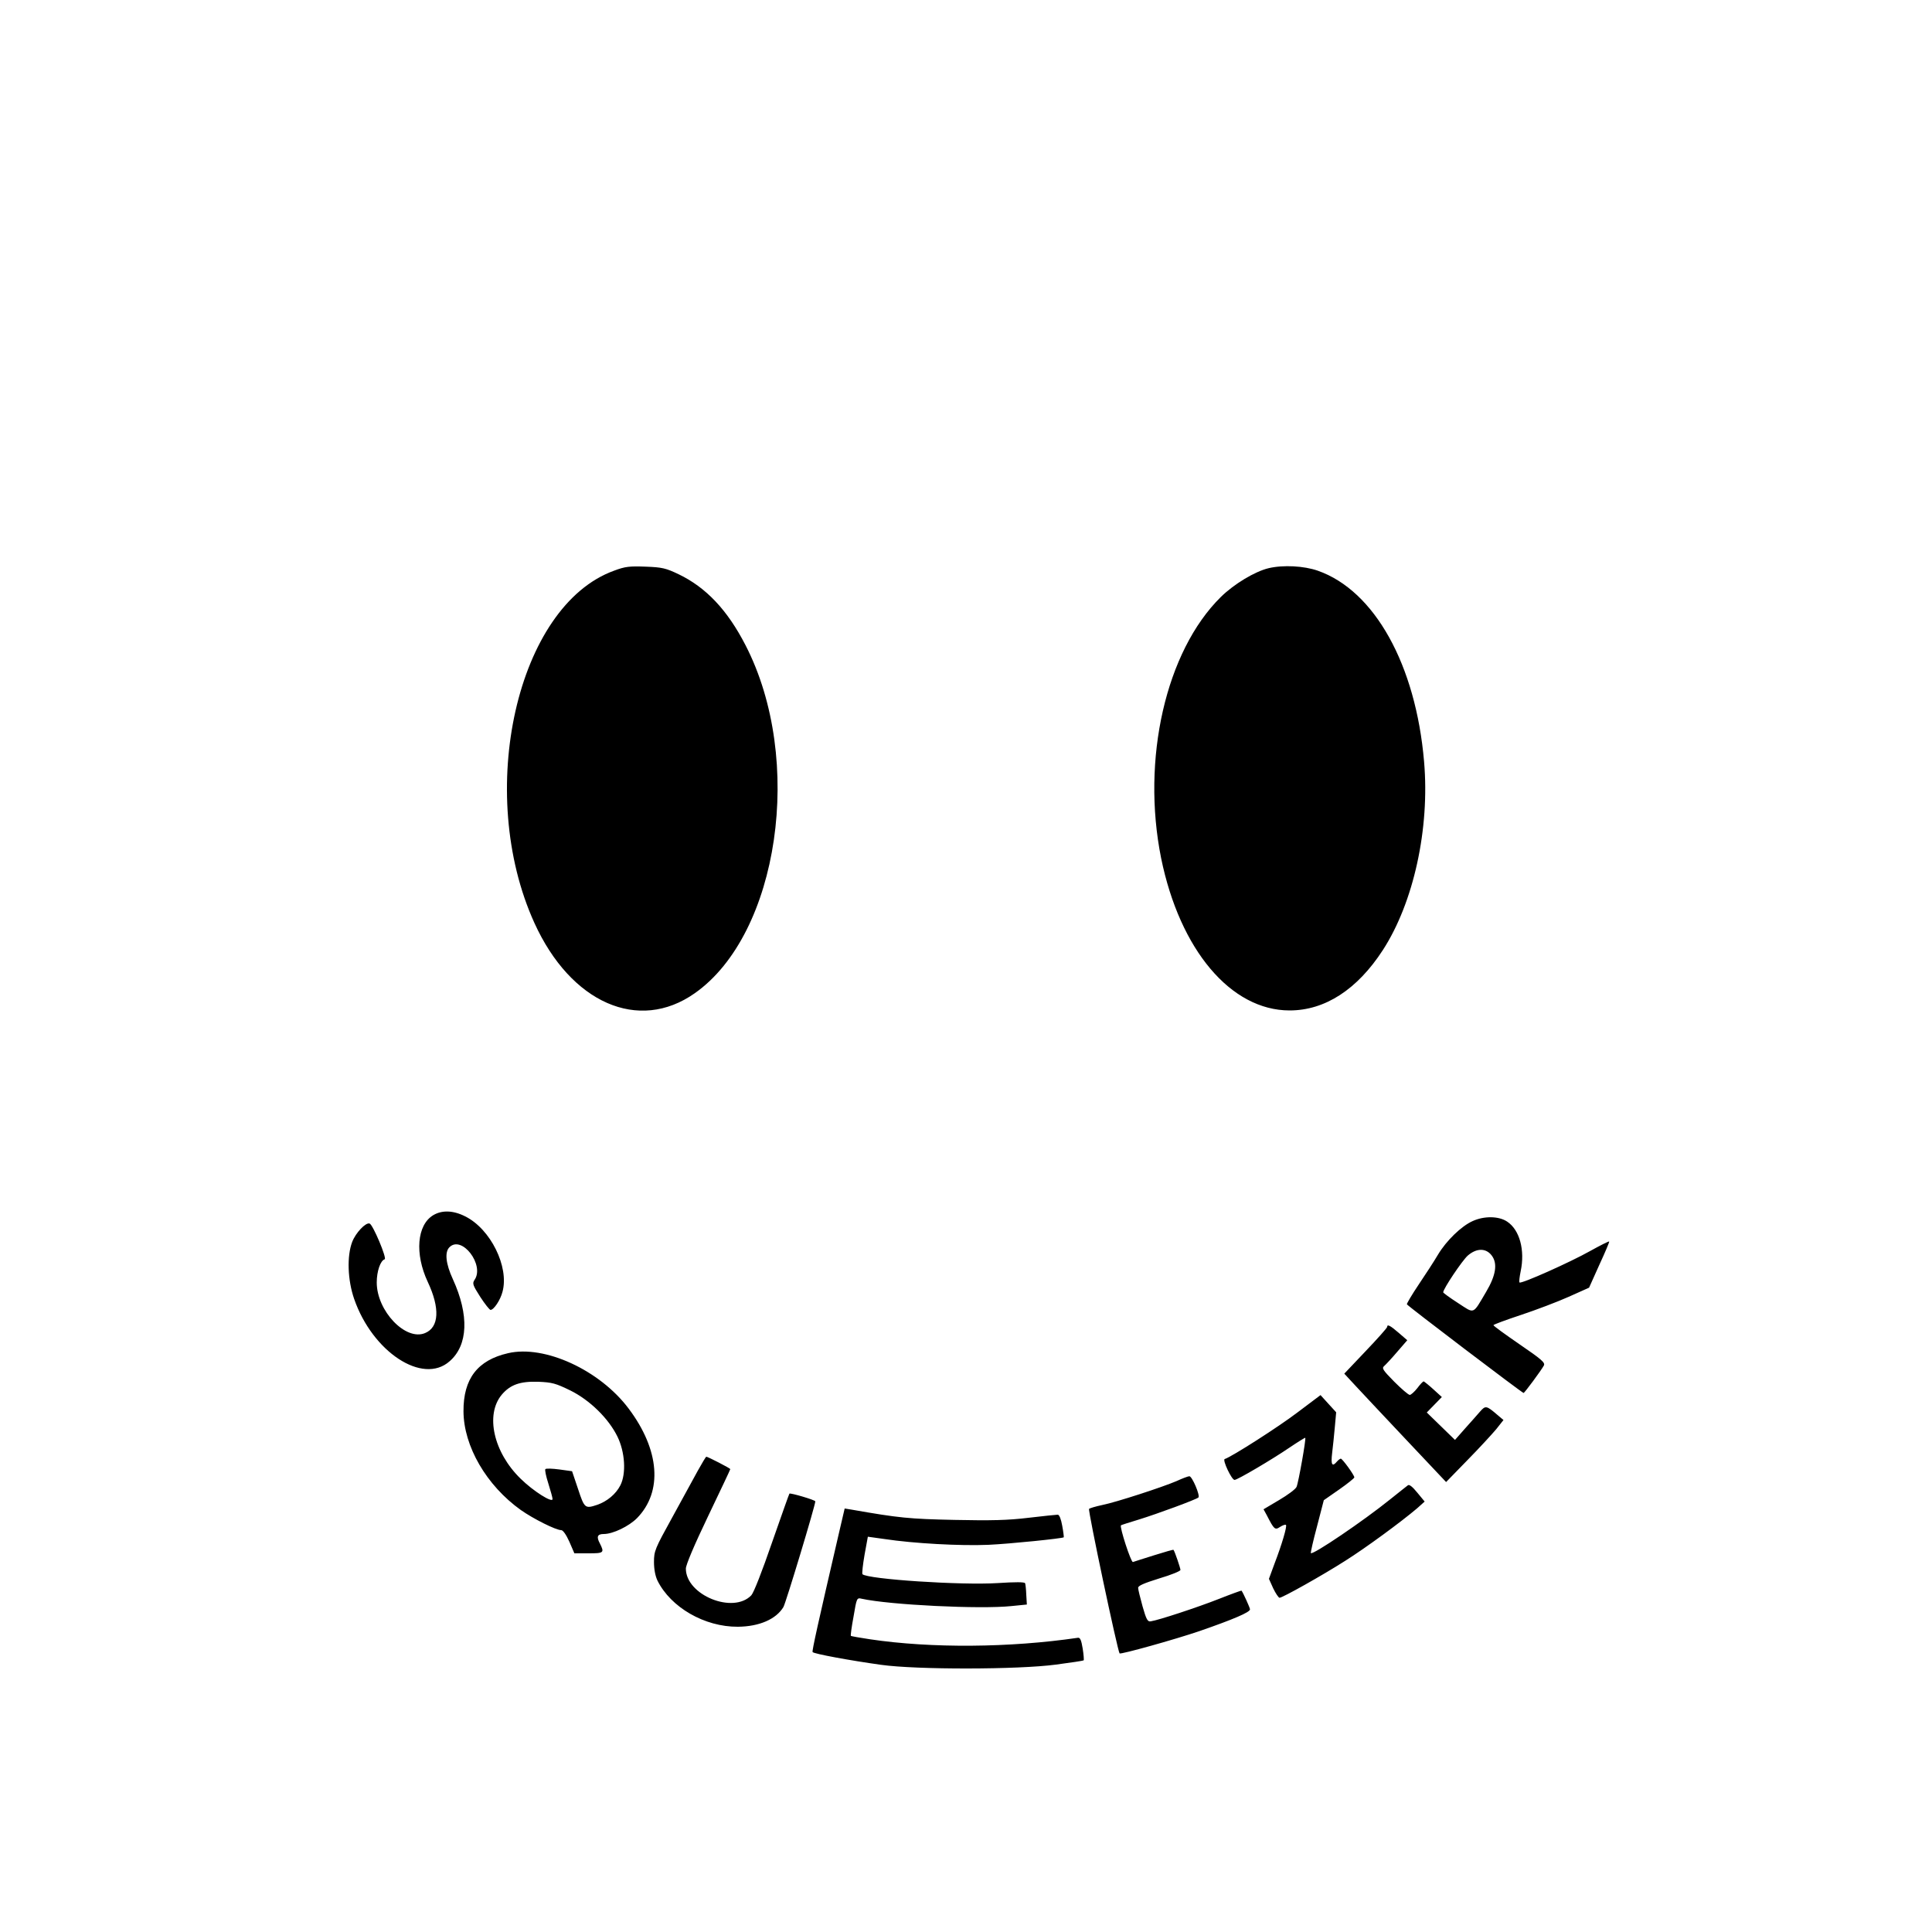
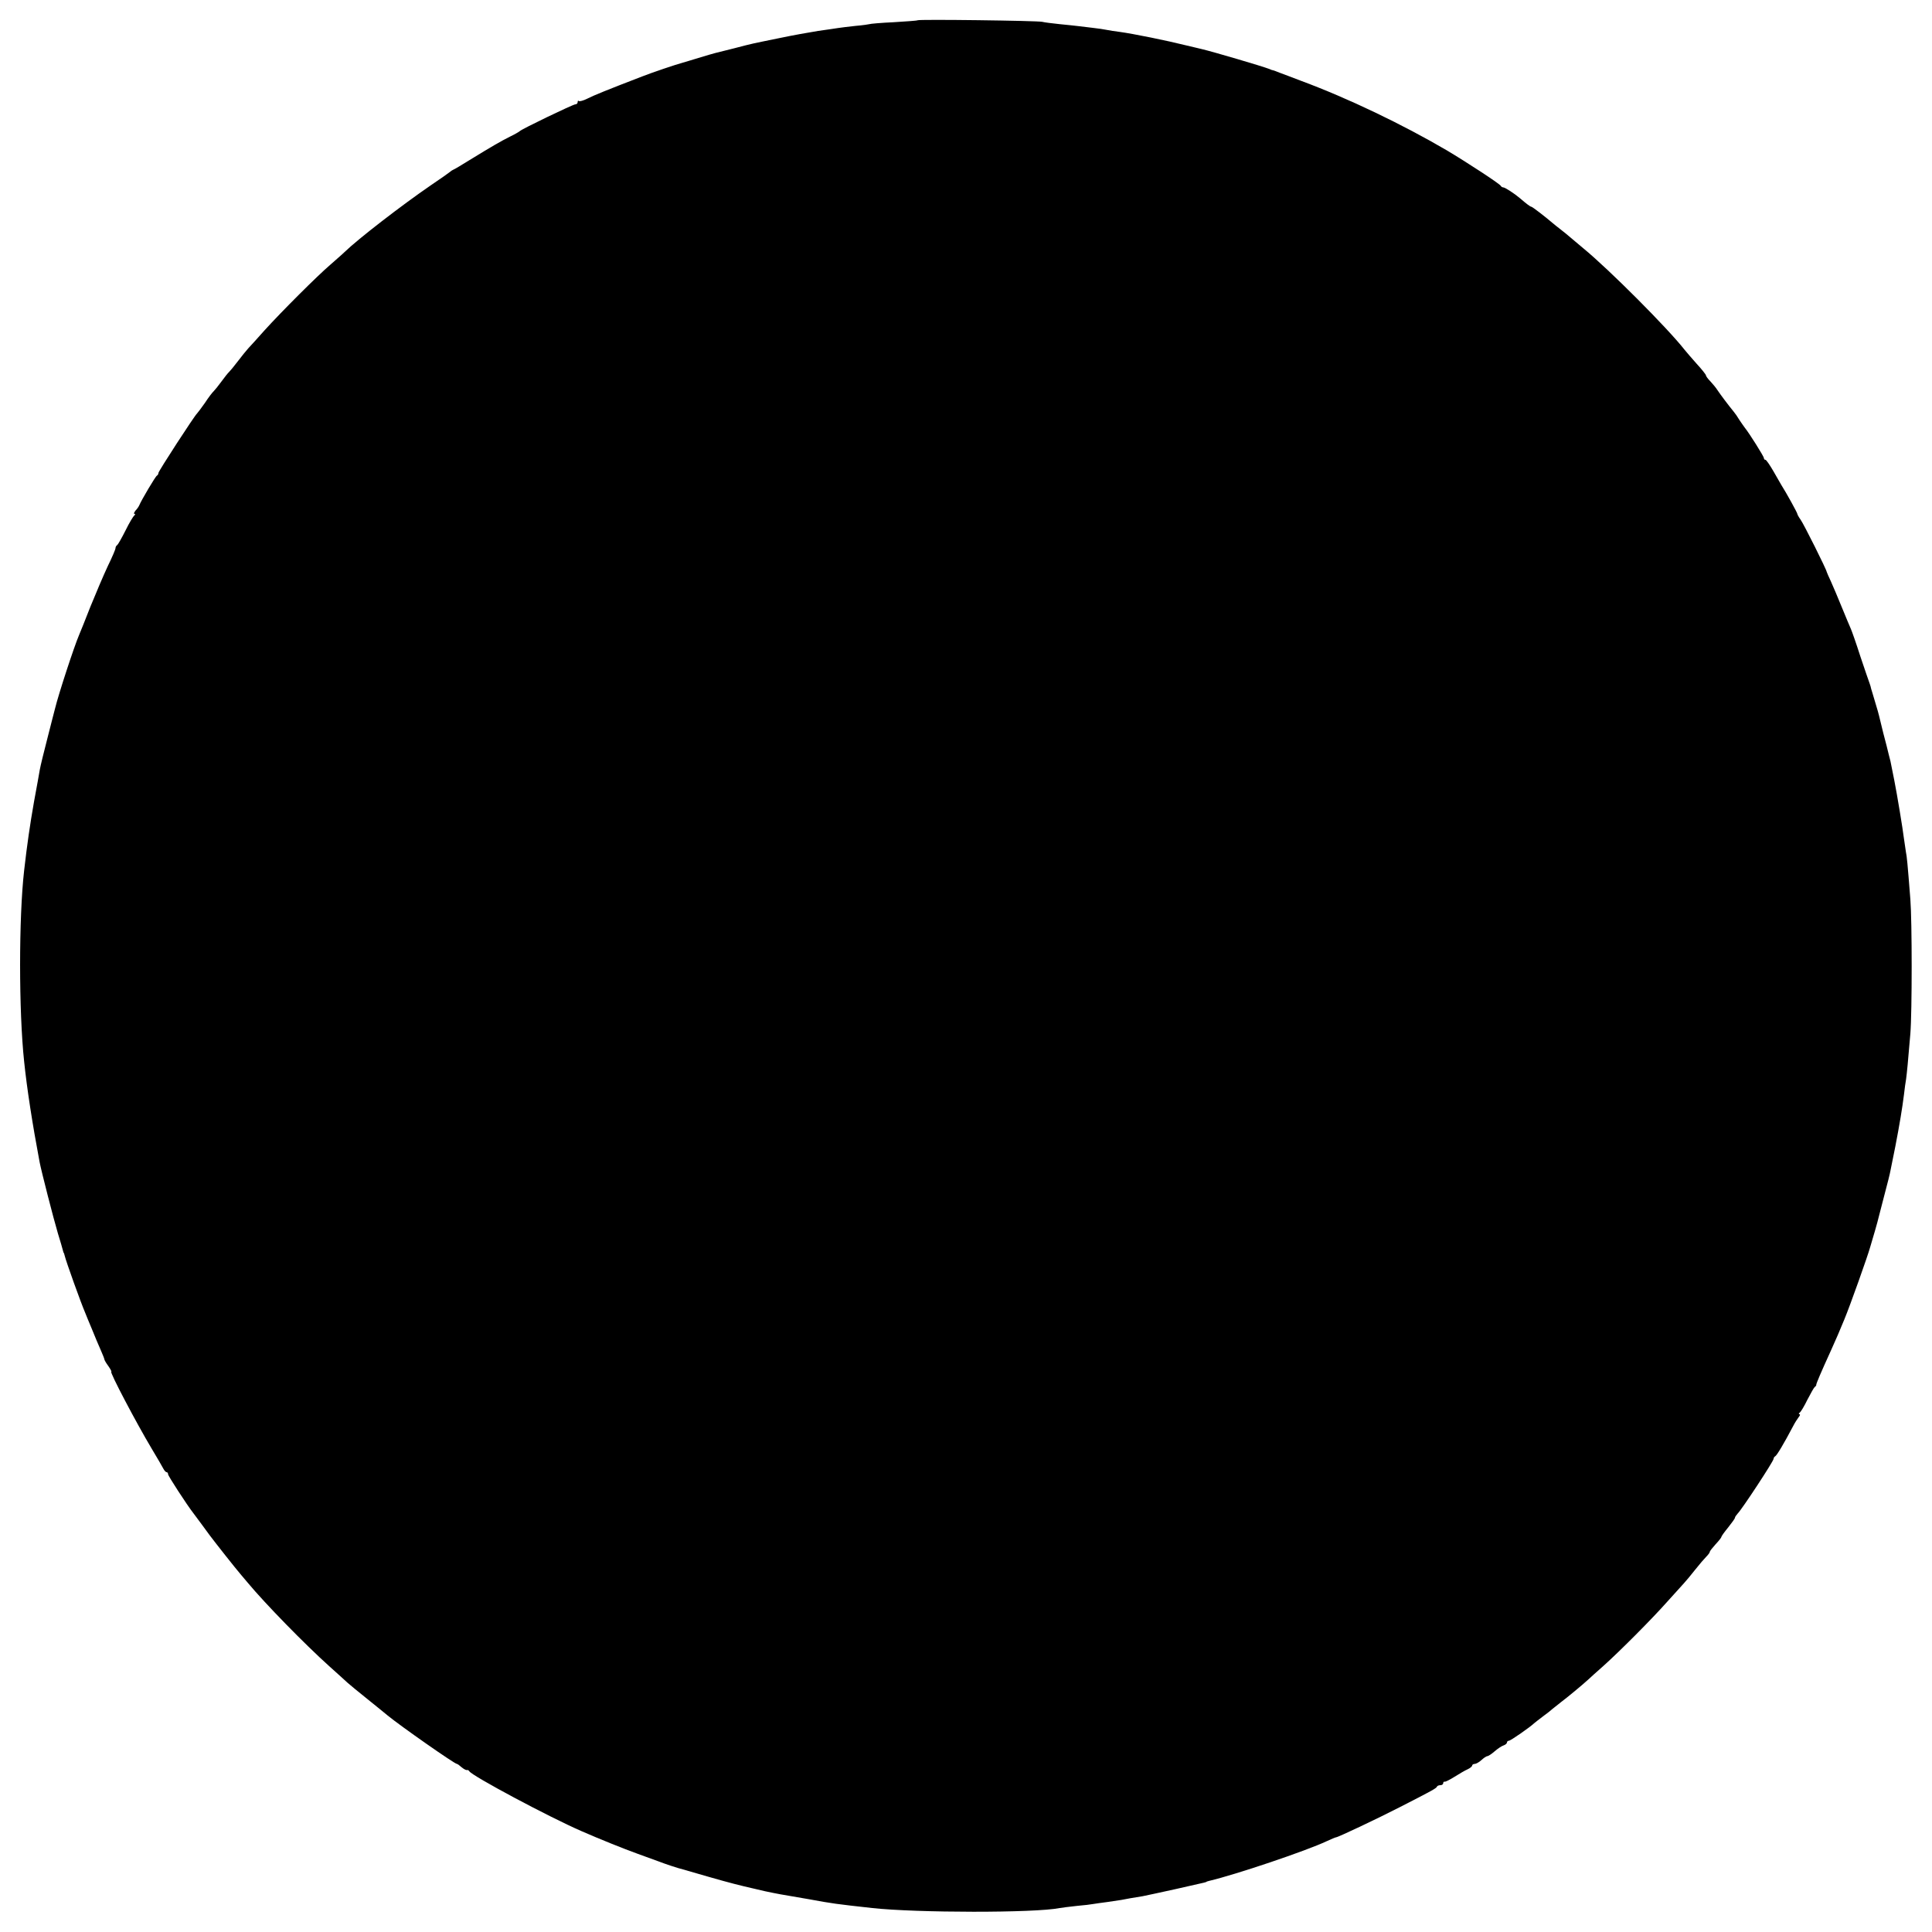
<svg xmlns="http://www.w3.org/2000/svg" version="1" width="1333.333" height="1333.333" viewBox="0 0 1000 1000">
-   <path d="M317.8 295.4c-50.2 18.2-72 114.5-41.2 182.3 18.8 41.4 53.9 56.9 83 36.4 43.6-30.6 56.8-120.9 26.3-180.1-9.4-18.3-20.5-30-34.7-36.8-6.5-3.1-8.5-3.6-17-3.9-8.4-.3-10.6-.1-16.4 2.1zM656.6 294.1c-7.1 1.7-17.9 8.2-24.7 14.9-28.5 28.1-41.2 84-30.9 135.2 9.7 47.5 36.1 78.8 66.5 78.8 18.3 0 35-10.8 48.3-31.3 15.9-24.6 24.3-62.8 21.3-97.5-4.3-50.1-25.6-88.5-55-98.8-7.1-2.5-17.9-3.1-25.5-1.3zM224.2 629c-8.4 5.1-9.6 20-2.8 34.5 6.4 13.6 5.9 23.5-1.4 26.5-10.1 4.2-25-11.5-25-26.2 0-5.8 1.9-11.3 4.1-12 1.3-.4-6.1-18-7.8-18.5-2-.7-7.2 4.8-9 9.5-2.8 7.3-2.4 19.7 1 29.5 9.5 27.5 35.5 44.6 49.4 32.3 9.6-8.3 10.2-23.9 1.7-42.5-3.7-8-4.3-14-1.8-16.5 6.4-6.5 18.4 9.2 13 16.9-1.2 1.8-.9 2.7 3 8.8 2.4 3.7 4.8 6.7 5.3 6.7 1.7 0 5.1-5.1 6.2-9.4 3.5-12.9-6.2-32.5-19.3-39-6.3-3.2-12.1-3.3-16.6-.6zM762.3 632c-5.9 2.6-13.7 10.2-18 17.4-2 3.4-6.5 10.3-10 15.5-3.5 5.2-6.2 9.8-6.1 10.2.3.8 59.7 45.9 60.4 45.9.5 0 9.2-11.8 10.5-14.2.8-1.5-1.2-3.2-12.6-11-7.4-5.1-13.5-9.5-13.5-9.9 0-.3 6.4-2.7 14.3-5.3 7.8-2.6 18.9-6.8 24.7-9.4l10.5-4.7 5.3-11.8c3-6.5 5.3-11.9 5.1-12.1-.2-.2-4.6 2-9.8 4.9-10.3 5.8-35.8 17.2-36.6 16.3-.3-.3 0-2.9.6-5.8 2.3-10.9-.5-21.4-7-25.7-4.3-2.9-11.9-3-17.8-.3zm9.7 17.7c3.3 4.2 2.3 10.4-2.8 19-7.1 12-5.8 11.4-14.6 5.7-4.2-2.7-7.6-5.2-7.6-5.5 0-1.8 9.8-16.4 12.7-19 4.5-3.9 9.3-4 12.3-.2zM718 686.8c0 .5-5 6.1-11.1 12.5L695.8 711l6.3 6.8c3.4 3.7 15.3 16.3 26.3 28l20.1 21.3 11-11.3c6.1-6.2 12.7-13.4 14.9-16l3.8-4.8-3.2-2.7c-5.6-4.8-6.1-4.9-8.9-1.7-1.4 1.6-4.9 5.6-7.8 8.8l-5.2 5.9-7.3-7.1-7.3-7.1 3.9-4 3.9-4-4.4-4c-2.4-2.2-4.7-4-5-4.1-.4 0-1.9 1.6-3.3 3.5-1.5 1.9-3.3 3.5-3.9 3.5-.7 0-4.3-3.1-8-6.8-6-6.1-6.6-7-5.2-8.2.8-.7 3.9-4 6.7-7.3l5.2-6-4.4-3.8c-4.5-3.9-6-4.6-6-3.1zM263 700.4c-15.8 3.6-23.2 13.2-23.1 30.1.1 18.1 11.9 38.4 29.7 51.1 6.4 4.5 18.1 10.4 20.9 10.4.9 0 2.6 2.4 4.2 6l2.6 6h7.3c8 0 8.3-.3 5.9-5.1-1.9-3.5-1.3-4.9 2-4.9 4.8 0 13-4 17.2-8.2 13.4-13.7 11.8-35.3-4.3-56.7-14.9-19.9-43.5-33.1-62.4-28.7zm32.2 19.3c10.1 5 19.8 14.5 24.4 23.9 3.9 8 4.6 19.1 1.5 25.2-2.3 4.5-6.8 8.3-12 10.1-6.3 2.1-6.6 1.8-9.9-8.2l-3.1-9.2-6.5-.9c-3.7-.5-6.9-.6-7.3-.2-.4.3.3 3.7 1.5 7.4 1.2 3.8 2.2 7.4 2.2 8.1 0 2.2-10-4.1-16.5-10.5-14.1-13.7-18.4-33.2-9.8-43.5 4.4-5.2 9.5-7 18.9-6.7 7.2.3 9 .8 16.6 4.5zM671.8 730.9c-9.8 7.5-34.2 23.1-37.9 24.3-1.3.4 3.6 10.8 5.1 10.8 1.5 0 19.6-10.7 28.4-16.7 4.3-2.9 8-5.2 8.2-5.1.5.5-3.5 23.1-4.5 25.4-.5 1.2-4.6 4.2-9 6.8l-8.1 4.8 1.7 3.1c3.8 7.4 4.2 7.8 6.9 6 1.4-.9 2.7-1.3 3-1 .7.6-2.1 10.1-5.9 20l-2.9 7.9 2.2 4.9c1.3 2.7 2.8 4.9 3.3 4.9 1.5 0 22.2-11.6 34.1-19.2 10.6-6.7 28.6-19.9 37.1-27.1l3.9-3.5-3.8-4.6c-2.6-3.2-4.2-4.4-4.9-3.8-.7.5-4.8 3.8-9.2 7.3-13.9 11.2-39.9 28.8-41 27.8-.2-.2 1.2-6.5 3.2-13.9l3.5-13.5 7.9-5.5c4.3-3 7.9-5.9 7.9-6.3 0-1.2-6.2-9.7-7-9.7-.4 0-1.3.7-2 1.5-2.5 3-3.2 1.6-2.5-4.3.4-3.1 1-9.2 1.4-13.5l.7-7.7-4.1-4.5-4-4.4-11.7 8.8zM361.2 761.2c-2.2 4-8.2 14.9-13.3 24.3-8.9 16.1-9.4 17.3-9.4 23 0 3.8.7 7.3 1.8 9.6 6.9 13.9 24.4 24 41.6 23.9 11.1-.1 19.8-3.9 23.6-10.2 1.3-2.3 16.5-52.6 16.5-54.7 0-.7-12.9-4.5-13.4-4-.2.2-4.2 11.6-9 25.3-5.2 15.1-9.4 25.8-10.7 27.3-9.4 9.9-33.9-.1-33.9-13.8 0-1.9 4.3-12.1 11.5-27.1 6.3-13.2 11.5-24.1 11.5-24.4 0-.4-11.6-6.4-12.4-6.4-.3 0-2.2 3.3-4.4 7.2zM609 766.6c-7.5 3.2-31.1 10.9-38.5 12.4-3.3.7-6.4 1.6-6.8 2-.7.6 14.8 73.7 15.8 74.8.6.6 28.3-7.1 41.5-11.6 17.3-6 26-9.7 26-11.2 0-.8-3.6-8.7-4.4-9.7-.1-.1-5.4 1.8-11.7 4.3-10.9 4.3-31.2 11-35.3 11.6-1.6.3-2.3-1-4.2-7.7-1.2-4.4-2.3-8.7-2.3-9.6-.1-1.1 2.9-2.4 10.9-4.9 6.1-1.8 11-3.8 11-4.4 0-.9-2.9-9.5-3.6-10.4-.1-.2-4.6 1.1-10 2.8-5.5 1.7-10.4 3.3-11 3.5-1 .3-7-18.2-6.2-19 .2-.2 4.4-1.5 9.3-3 9.7-3 29.5-10.3 30.8-11.4 1-1-3.3-11.1-4.7-11-.6 0-3.6 1.1-6.6 2.5zM434.1 794.1c-10.6 45.7-13.9 60.5-13.5 61 .5.9 19.6 4.4 35.4 6.6 18.5 2.6 71.1 2.5 90.5-.1 7.7-1 14.2-2 14.4-2.2.2-.2 0-3-.5-6.1-.7-4.3-1.3-5.7-2.4-5.6-35.3 5.2-76 5.5-107.6.8-5.3-.8-9.9-1.6-10-1.8-.2-.2.4-4.7 1.4-10 1.6-9.6 1.7-9.8 4.2-9.2 14.5 3.2 61.3 5.5 77.5 3.8l8-.8-.3-5c-.1-2.8-.4-5.5-.6-6-.2-.7-5-.7-14.2-.1-19 1.2-67.3-2-70-4.6-.3-.4.2-4.9 1.1-10.1l1.7-9.3 8.6 1.2c15.2 2.3 39.2 3.6 53.7 3 11.2-.5 38.5-3.3 39.1-3.9.1-.1-.2-2.8-.8-6-.6-3.4-1.5-5.7-2.3-5.7-.7 0-7.5.7-15.1 1.6-10.7 1.3-19.5 1.5-38.4 1.1-23.3-.5-28.6-1-53.1-5.3l-3.7-.6-3.1 13.3z" />
+   <path d="M474.9 10.5c-.2.2-5.8.6-12.4 1-6.5.3-12.2.8-12.5 1-.3.1-3.5.6-7.2.9-3.7.4-7.7.9-9 1.1-1.3.2-5.9.9-10.3 1.5-4.4.7-13.4 2.3-20 3.7-14.6 3-13.2 2.6-23.5 5.3-4.7 1.2-9.2 2.3-10 2.5-.8.2-4.6 1.3-8.5 2.5-3.8 1.2-7.4 2.2-8 2.4-3.7 1-15.6 5-21.2 7.2-17.7 6.8-25.1 9.8-28.4 11.5-2 1-3.9 1.5-4.3 1.2-.3-.4-.6-.1-.6.5 0 .7-.5 1.2-1.2 1.2-1.2 0-28 12.9-28.8 13.9-.3.3-2.5 1.6-5 2.8-4.8 2.4-9.3 5-21.2 12.3-4 2.5-7.7 4.7-8.3 4.9-.5.2-1.2.7-1.5 1-.3.3-4.8 3.5-10 7-14.9 10.2-37.7 27.8-44.6 34.5-1.2 1.2-4.6 4.1-7.4 6.6-6.7 5.7-25.5 24.5-34 33.9-3.6 4-7.4 8.3-8.5 9.4-1.1 1.2-3.5 4.2-5.4 6.7-1.9 2.5-3.9 4.9-4.5 5.5-.6.5-2.4 2.8-4 5s-3.4 4.4-4 5c-.6.5-2.7 3.2-4.5 6-1.9 2.7-3.8 5.2-4.1 5.5-1.3 1.1-20 29.9-20 30.8 0 .6-.4 1.2-.8 1.4-.7.3-8.1 12.8-9.1 15.3-.2.5-1 1.8-1.9 2.7-.8 1-1.1 1.8-.6 1.8.5 0 .5.4-.1.8-.5.4-2.6 3.8-4.5 7.7-1.9 3.8-3.9 7.3-4.3 7.6-.5.3-.9 1-.9 1.5.1.5-1.7 4.7-4 9.4-2.2 4.7-6.2 14.1-9 21-2.7 6.9-5.3 13.4-5.8 14.5-2.6 6-10.8 31.1-12.5 38.2-.3 1-2 7.8-3.9 15.2-1.9 7.3-3.7 14.7-4 16.5-.3 1.7-1.6 9.2-3 16.6-2.1 11.9-3.6 22.3-5.1 35.5-2.8 24.3-2.8 73 0 99 1.4 13.7 4.3 32.4 8 52 .9 4.7 7.2 29.3 9.5 37 1.2 3.8 2.3 7.7 2.5 8.5.2.8.4 1.5.5 1.5.1 0 .3.7.5 1.5.7 3 8.5 24.7 10.6 29.5.4 1.1 2 4.9 3.5 8.5 1.4 3.6 3.5 8.4 4.5 10.7 1 2.3 1.9 4.5 1.9 4.8 0 .4.9 2 2.1 3.6 1.1 1.6 1.8 2.9 1.5 2.9-1 0 13 26.6 20.9 39.8 2.8 4.6 5.4 9.2 6 10.3.5 1 1.3 1.9 1.7 1.9.5 0 .8.5.8 1.1 0 .8 9.7 15.8 13.3 20.4 1.6 2.2 6.3 8.4 8.2 11.1 2.6 3.5 13.4 17.2 16 20.2 1.1 1.3 2.8 3.3 3.8 4.5 9 10.8 29.3 31.6 42.2 43.2 4.3 3.8 8.5 7.7 9.4 8.5.9.8 5.7 4.8 10.6 8.7 5 4 9.5 7.7 10.1 8.2 6.7 5.5 34.7 25.1 35.9 25.1.3 0 1.4.8 2.5 1.8 1.1.9 2.3 1.5 2.7 1.4.3-.2.9.1 1.2.6 1.6 2.5 41.1 23.6 58.1 31 9.6 4.2 21.8 9.1 29 11.7 4.1 1.5 9.1 3.3 11 4 3.3 1.3 10.3 3.6 12.5 4.1.6.2 6.6 1.9 13.5 3.9 10.8 3.1 16 4.4 23 6 .8.2 3.5.8 6 1.4 2.5.5 6.1 1.3 8 1.6 1.9.3 8.5 1.5 14.5 2.5 12.5 2.3 14.1 2.5 33 4.6 22.9 2.5 84.1 2.6 97 0 1.1-.2 5.1-.7 8.8-1.1 3.7-.3 7.6-.8 8.6-1 1-.2 4.2-.6 7.1-1 2.9-.4 6.2-.9 7.4-1.1 2.5-.5 6.3-1.2 10.9-1.9 1.7-.3 9.3-2 16.7-3.6 7.4-1.7 14.2-3.2 15-3.4.8-.2 1.5-.4 1.5-.5 0-.1.7-.3 1.5-.5 13.6-3.2 50.1-15.5 60.7-20.5 2.4-1.1 4.5-2 4.8-2 1 0 21.1-9.5 33-15.6 17-8.7 19-9.8 19.3-10.7.2-.4 1-.7 1.8-.7s1.4-.5 1.4-1c0-.6.3-.9.8-.8.4.1 2.6-1 5-2.5s5.4-3.3 6.8-3.9c1.3-.6 2.4-1.5 2.4-2 0-.4.6-.8 1.3-.8.7 0 2.3-.9 3.5-2 1.2-1.1 2.5-2 3-2s2.2-1.1 3.8-2.5c1.6-1.4 3.7-2.8 4.7-3.1.9-.3 1.7-1 1.7-1.5s.5-.9 1-.9c.9 0 11.2-7.2 13-9 .3-.3 2.3-1.8 4.5-3.5 2.2-1.6 4.5-3.4 5.1-4 .6-.5 2.6-2.1 4.4-3.5 3.2-2.4 10.7-8.6 14-11.6.8-.8 4.4-4 7.9-7.1 8.8-7.9 25.3-24.5 33.1-33.3 3.6-4 7.4-8.2 8.5-9.4 1.1-1.2 3.8-4.4 5.9-7.1 2.2-2.8 4.8-5.8 5.8-6.8s1.8-2.1 1.8-2.5c0-.4 1.4-2.1 3-3.9 1.7-1.8 3-3.5 3-3.8 0-.4 1.6-2.6 3.5-4.9 1.9-2.4 3.5-4.6 3.5-5 0-.4.7-1.4 1.5-2.3 2.2-2.2 18.5-27 18.5-28.2 0-.5.4-1.1.8-1.3.8-.3 4.5-6.5 9.3-15.6.9-1.8 2.3-3.9 2.9-4.7.7-.8.9-1.5.4-1.5s-.4-.4.1-.8c.6-.4 2.4-3.4 4-6.7 1.7-3.3 3.4-6.3 3.8-6.6.5-.3.9-.9.8-1.2 0-.6 2.3-6.1 7.6-17.7 3.4-7.5 3.8-8.6 6.9-16 3-7.2 12.1-32.8 13.4-37.5.5-1.7 1.6-5.5 2.5-8.5.9-3 1.7-6.2 1.9-7 .2-.8 1.6-6.1 3-11.6 1.5-5.6 2.9-11.2 3.1-12.5.3-1.3 1.4-6.9 2.5-12.4 2.2-11.4 3.6-19.8 4.5-27 .3-2.8.8-6.4 1.1-8 .4-3.1 1-8.9 2.2-23.5.9-11.2.9-58.1 0-69.5-1.5-19.1-1.8-22.1-2.3-24.5-.2-1.4-.7-4.8-1.1-7.5-.5-4.3-3.4-21.9-4.9-29.5-.7-3.7-1.9-9.4-2-10-.1-.3-.5-1.9-.9-3.5-.4-1.7-1.6-6.6-2.8-11-1.1-4.4-2.1-8.5-2.2-9-.1-.6-1-3.7-2-7s-1.9-6.5-2.1-7c-.1-.6-.4-1.7-.7-2.5-.3-.8-2.5-7.1-4.8-14-2.2-6.9-4.5-13.4-5-14.5-.5-1.1-2.6-6.1-4.6-11-2-5-4.6-11-5.7-13.5-1.2-2.5-2.1-4.7-2.2-5-.1-1.2-11.9-24.8-13.5-27-1-1.4-1.7-2.7-1.7-3 .1-.4-5.8-11.1-8.3-15-.5-.8-2.4-4.1-4.2-7.3-1.8-3.1-3.6-5.7-4-5.7-.5 0-.8-.4-.8-.9 0-.8-7.6-12.9-9.8-15.6-.5-.6-1.7-2.4-2.8-4-1-1.7-2.4-3.7-3.1-4.5-2.8-3.4-6.9-8.9-8.3-11-.8-1.3-2.5-3.3-3.7-4.6-1.3-1.3-2.3-2.7-2.3-3.1 0-.4-2.2-3.2-4.8-6-2.6-2.9-5.4-6.2-6.3-7.3-8.8-11.2-39-41.5-52.4-52.5-2-1.7-4.8-4-6.3-5.3-1.4-1.2-3.9-3.3-5.5-4.5-1.6-1.2-3.4-2.7-4-3.2-4.1-3.5-10.6-8.5-11.1-8.5s-2.4-1.4-6-4.5c-2.7-2.3-7.6-5.5-8.5-5.5-.5 0-1.1-.4-1.3-.8-.4-1-17.9-12.4-27.8-18.3-23.2-13.6-51.4-27.1-75.4-36-4.5-1.7-9.4-3.6-11.1-4.2-1.6-.7-3.2-1.2-3.5-1.3-.3 0-1.2-.3-2-.7-3.9-1.5-29.1-8.9-34.6-10.2-1-.2-4.8-1.2-8.4-2-10-2.5-27.2-6-34.5-7-2.3-.3-5.2-.7-6.5-1-1.4-.3-4.7-.8-7.5-1.1-2.7-.3-6.1-.7-7.5-.9-1.4-.2-5.6-.6-9.5-1-3.8-.4-7.9-.9-9-1.2-2.4-.6-64.1-1.4-64.6-.8z" />
</svg>
